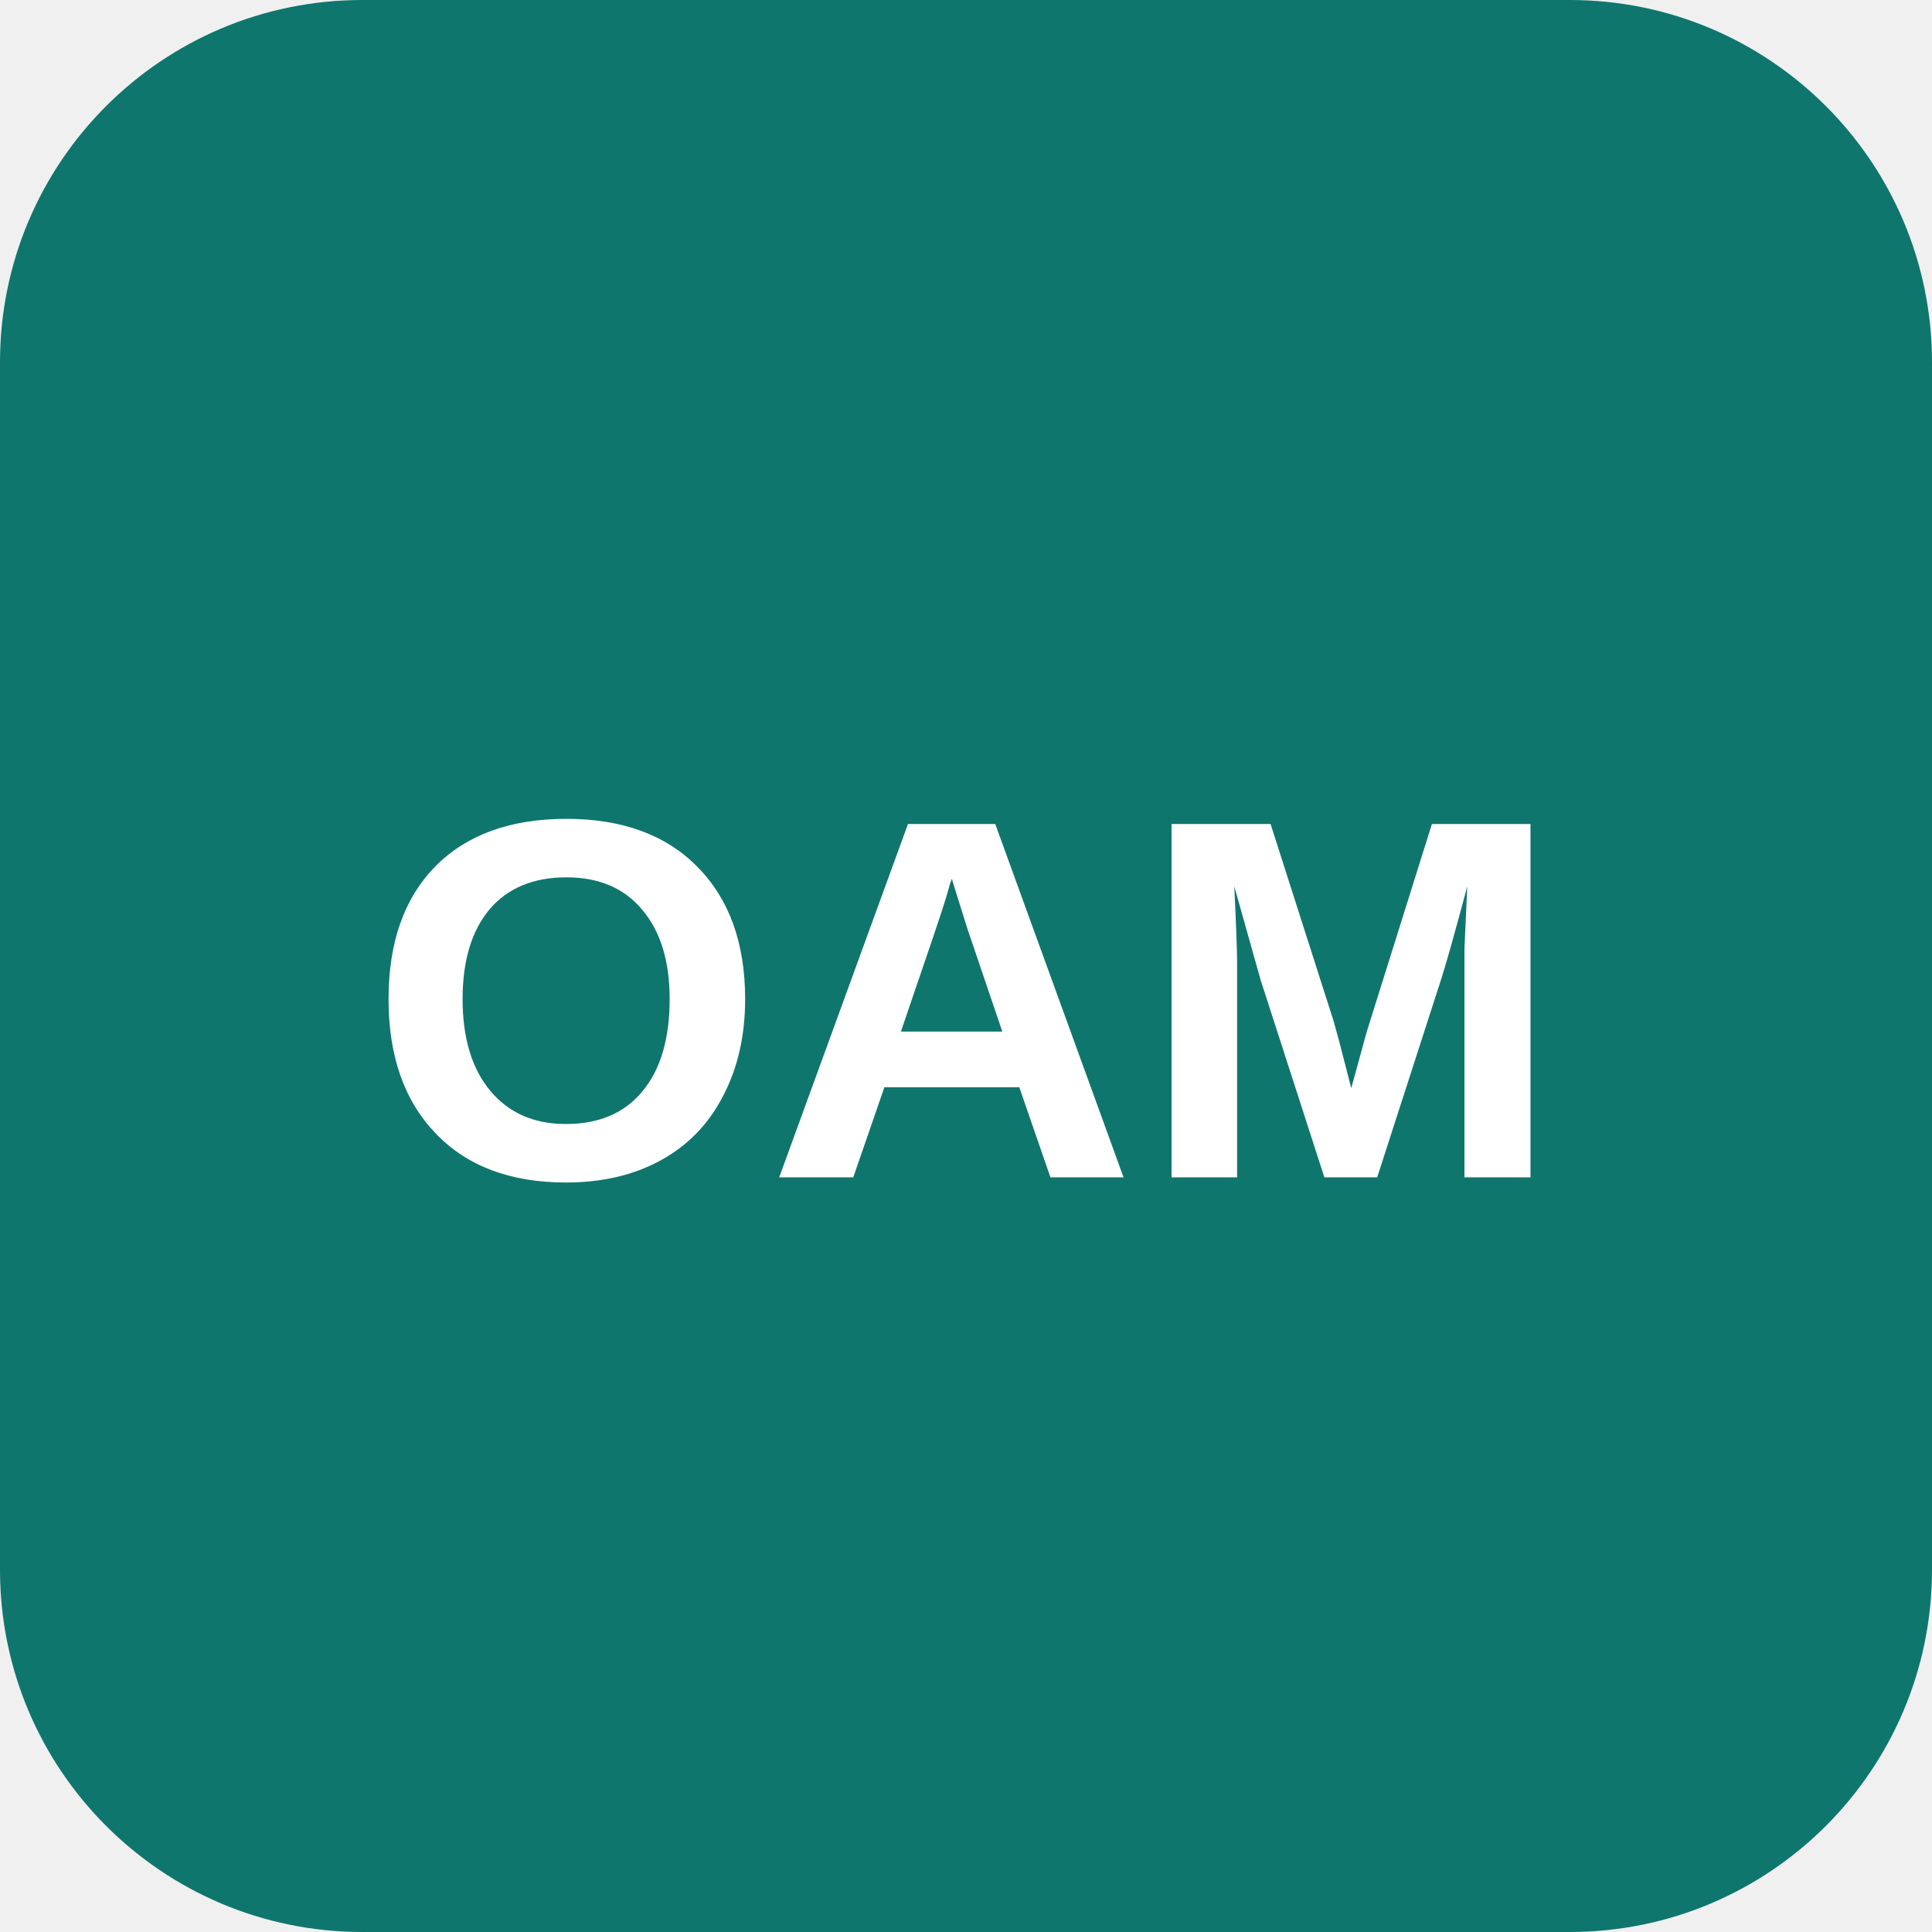
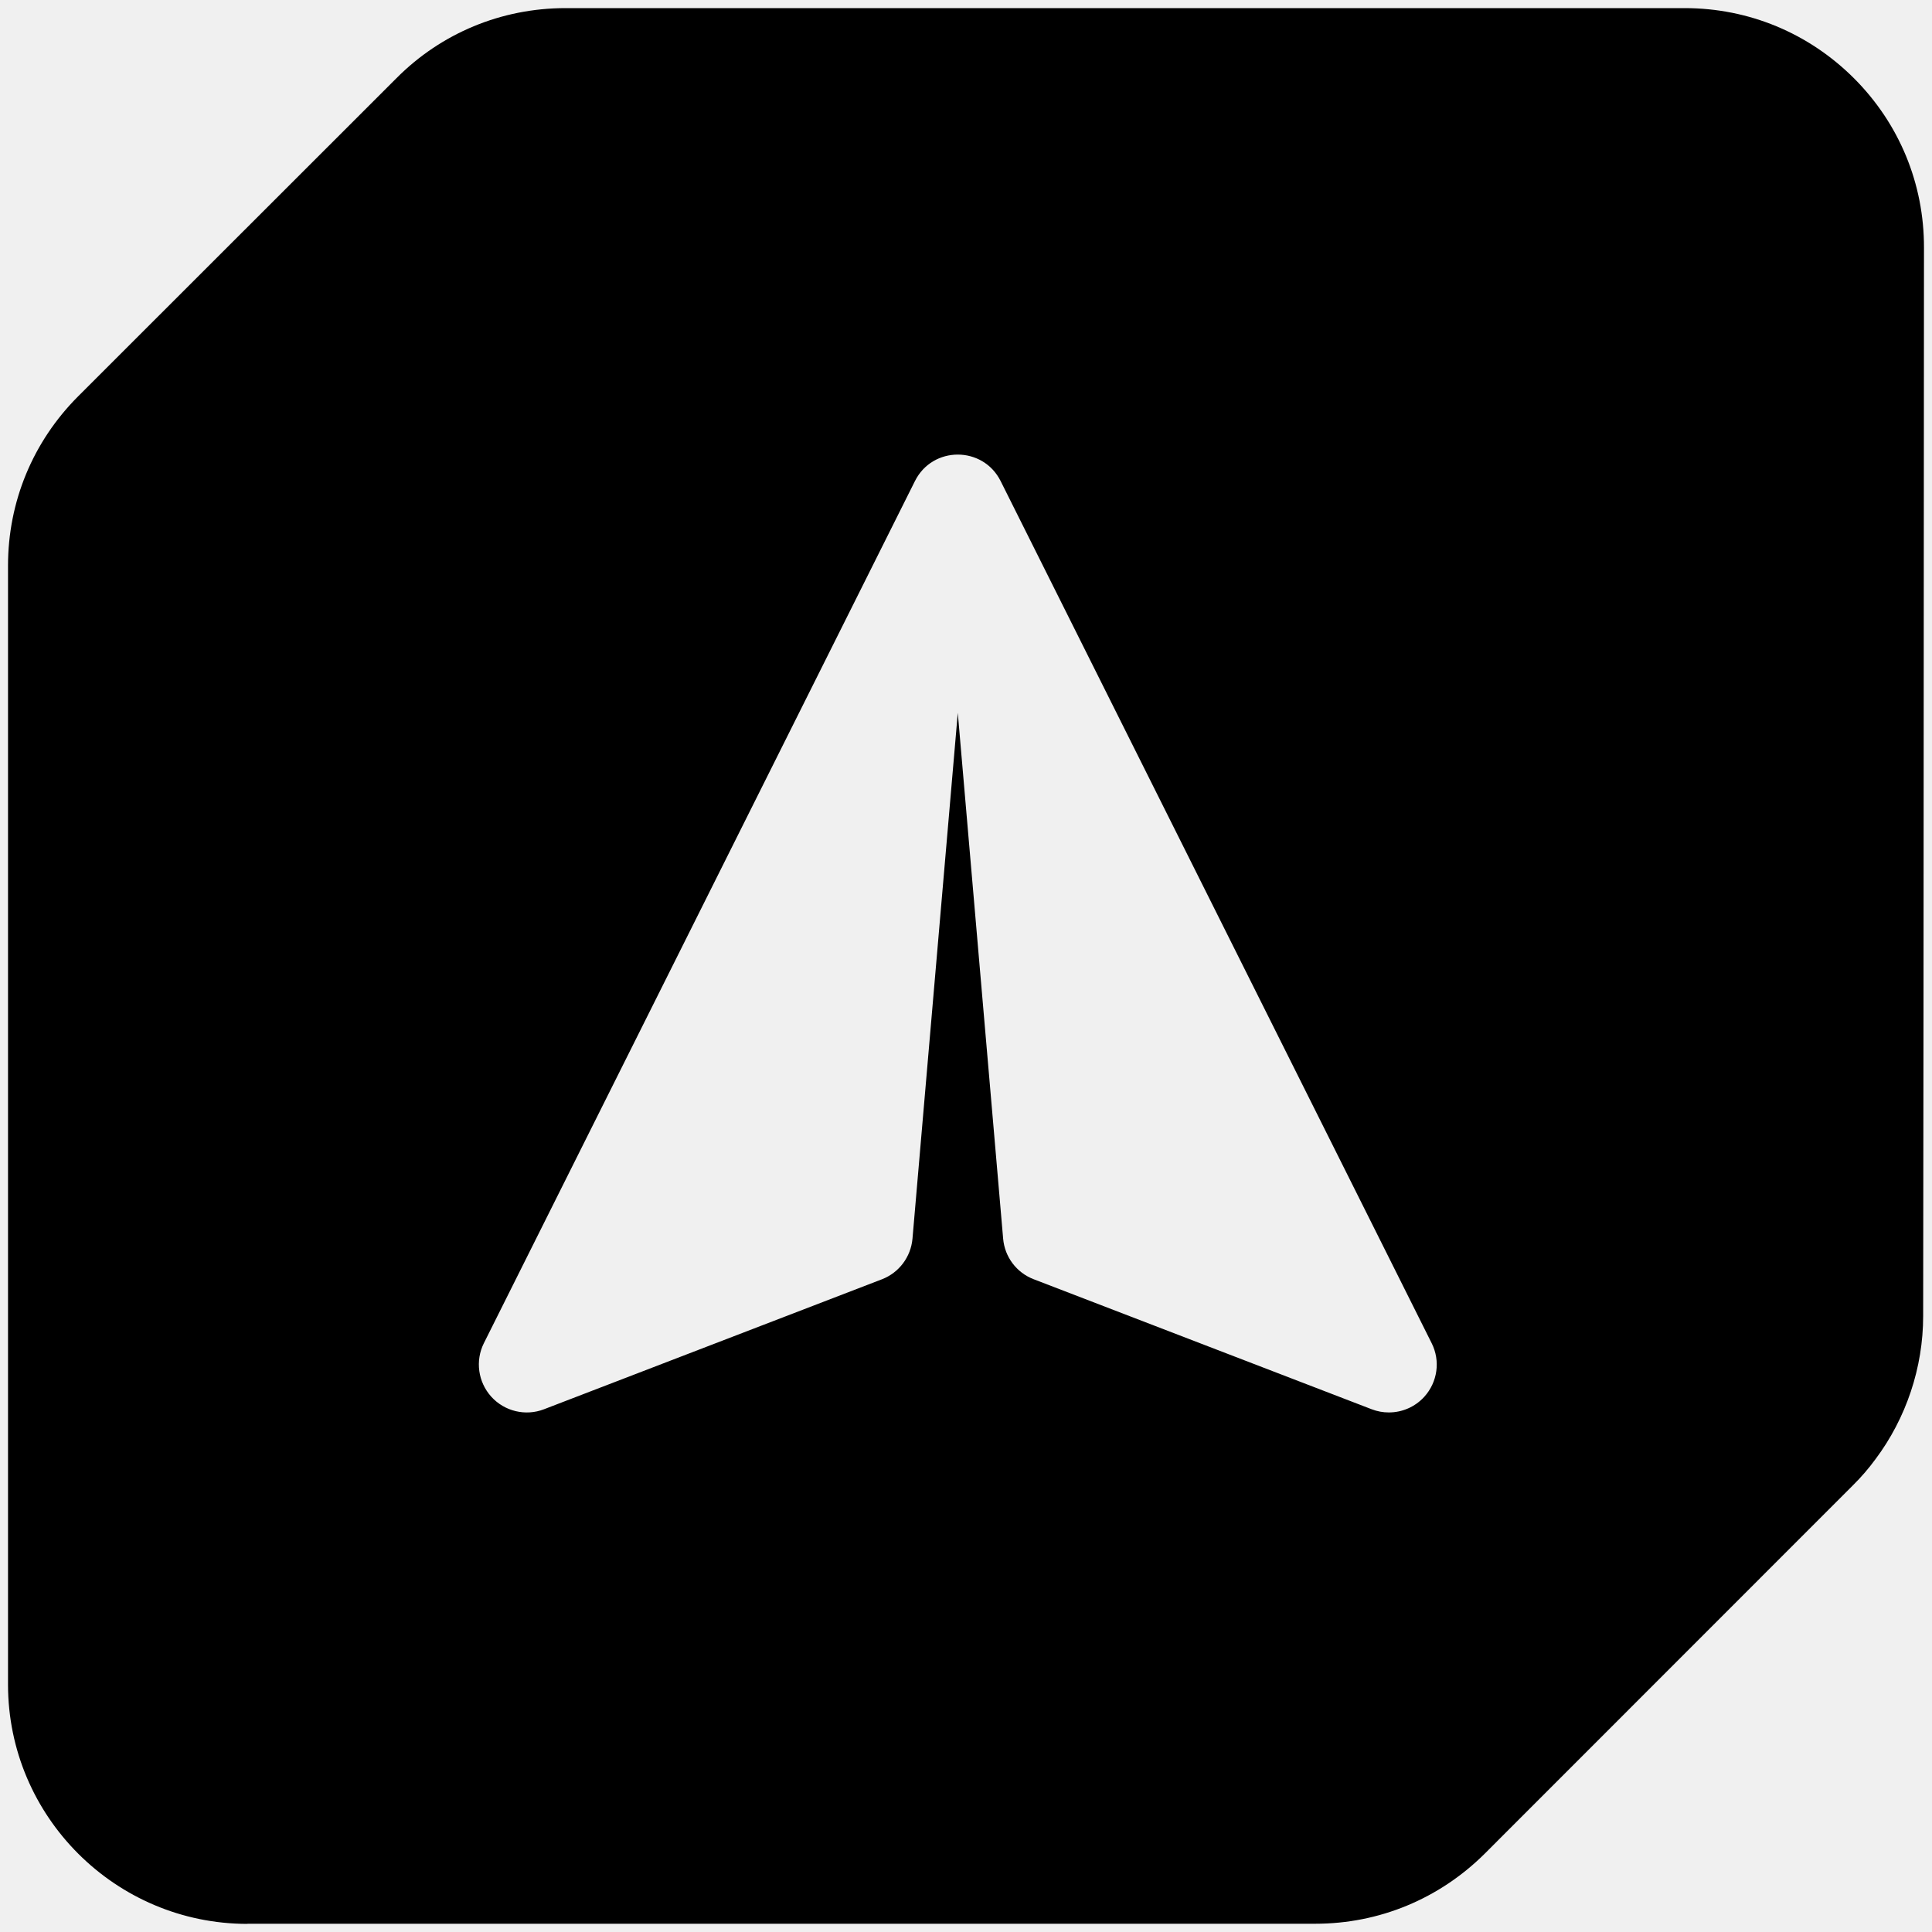
- <svg xmlns="http://www.w3.org/2000/svg" viewBox="0 0 64 64">
-   <rect width="64" height="64" rx="12" fill="#0f766e" />
-   <text x="32" y="39" text-anchor="middle" font-size="17" font-family="Arial, sans-serif" font-weight="700" fill="#ffffff">
-     OAM
-   </text>
+ <svg xmlns="http://www.w3.org/2000/svg" width="40" height="40" viewBox="0 0 40 40" fill="none">
+   <path fill-rule="evenodd" clip-rule="evenodd" d="M34.879 0.168C36.207 0.168 37.45 0.686 38.388 1.624C39.323 2.561 39.837 3.805 39.834 5.129L39.824 20.975L39.817 27.25C39.817 28.313 39.464 29.365 38.829 30.212C38.691 30.4 38.536 30.581 38.365 30.75L30.738 38.38C29.797 39.314 28.553 39.829 27.232 39.829H5.124V39.832C2.392 39.832 0.166 37.61 0.166 34.877V11.711C0.166 10.387 0.681 9.143 1.618 8.205L8.207 1.62C9.134 0.686 10.382 0.168 11.709 0.168H34.879ZM18.943 9.96L10.018 27.809C9.836 28.174 9.897 28.614 10.172 28.918C10.447 29.221 10.881 29.324 11.261 29.178L18.26 26.486C18.614 26.349 18.858 26.024 18.892 25.645L19.83 14.758L20.769 25.645C20.801 26.023 21.046 26.349 21.401 26.485L28.399 29.177C28.515 29.222 28.635 29.243 28.755 29.243C29.029 29.243 29.298 29.129 29.489 28.918C29.764 28.614 29.825 28.174 29.641 27.809L20.717 9.96C20.351 9.229 19.308 9.229 18.943 9.96Z" fill="black" />
</svg>
